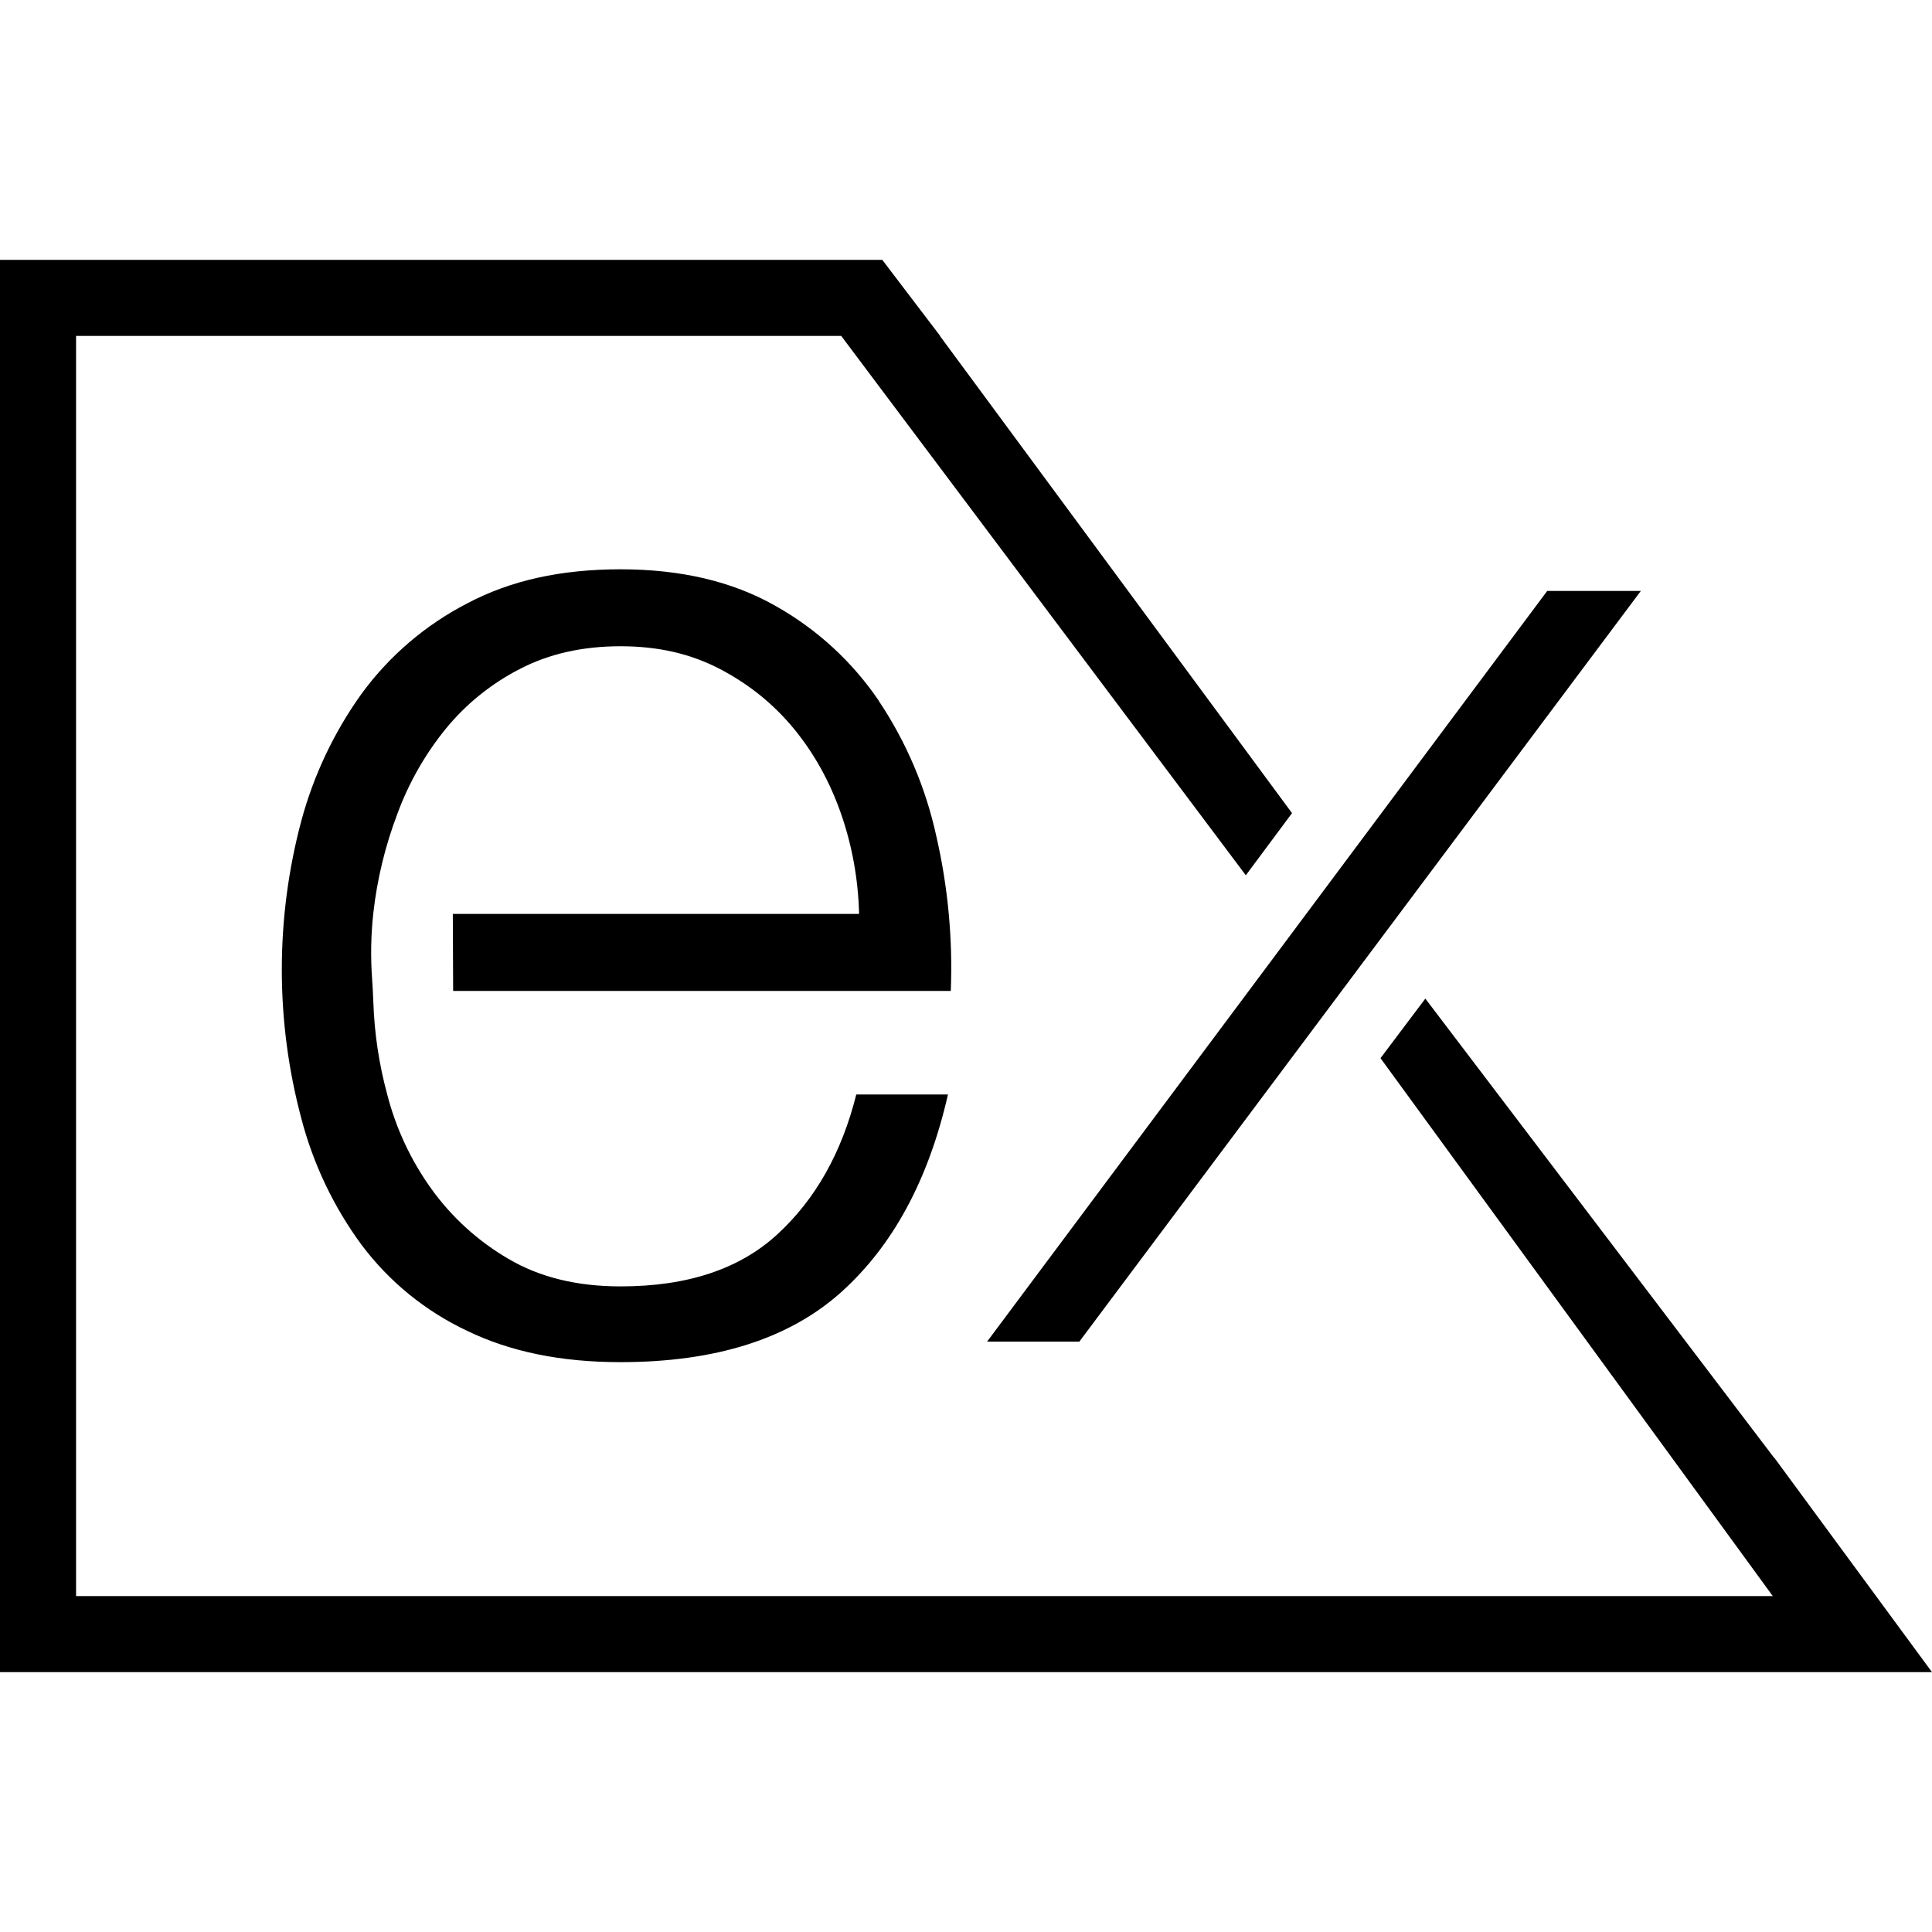
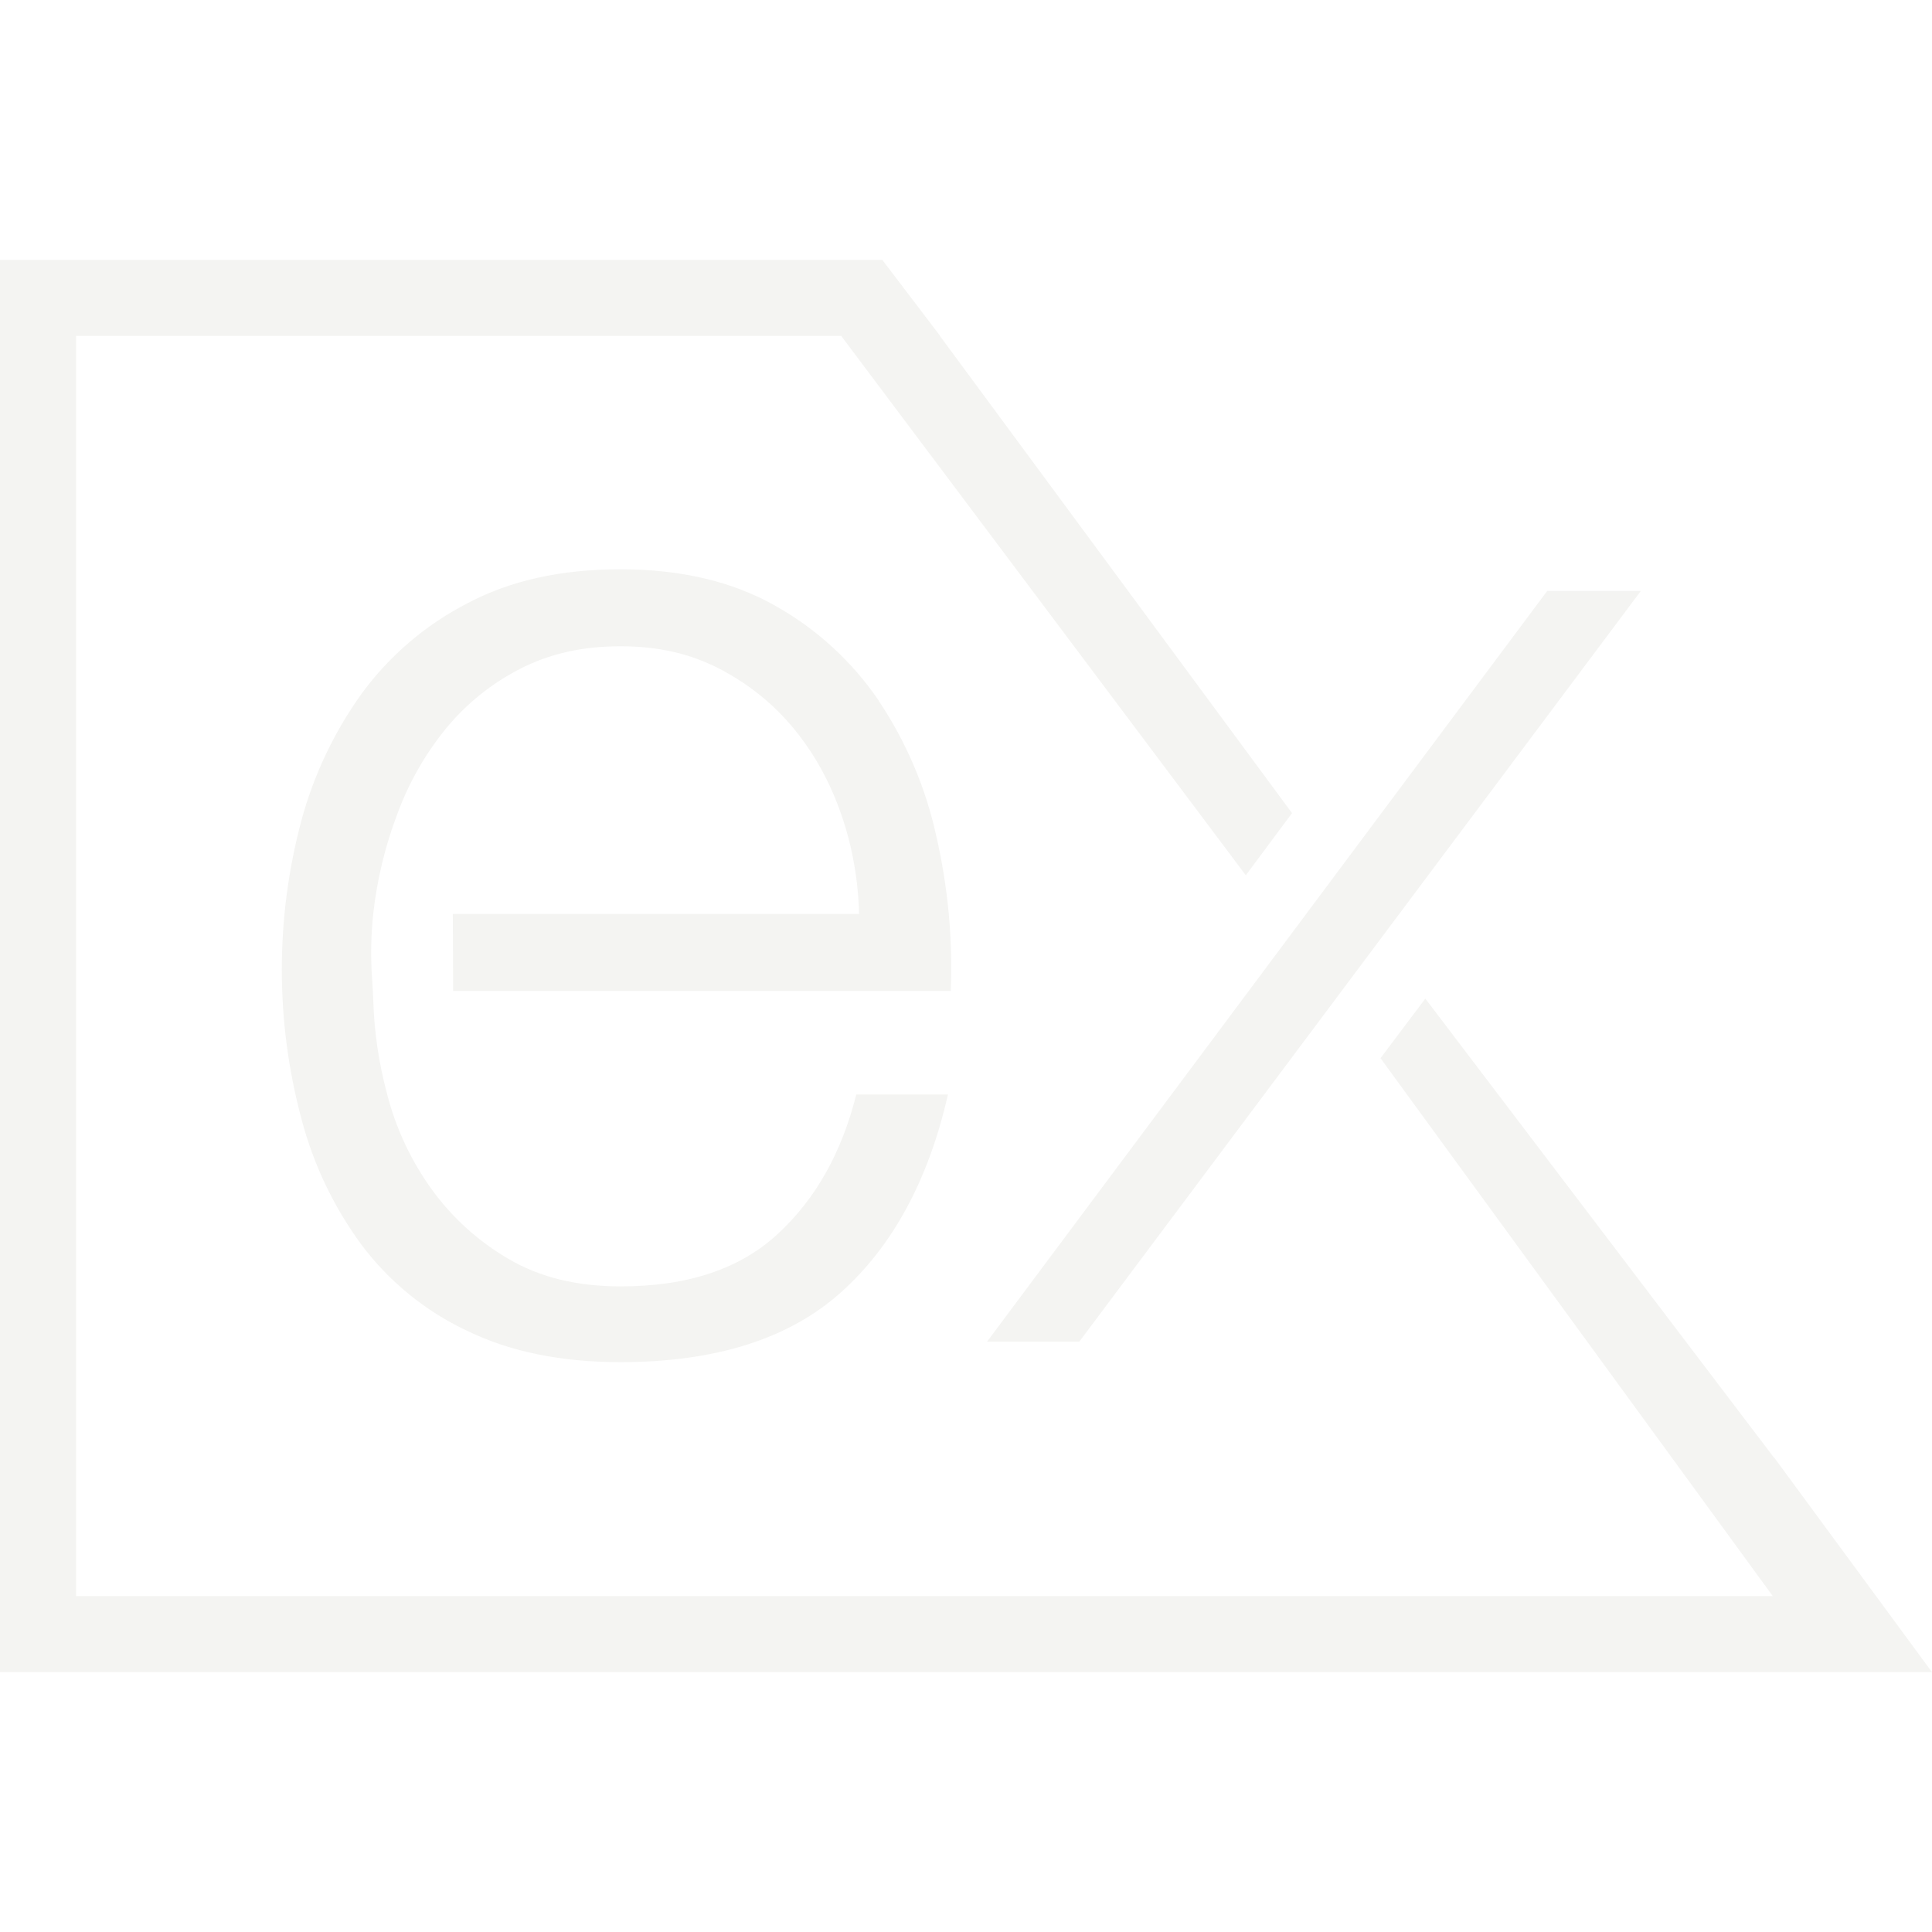
- <svg xmlns="http://www.w3.org/2000/svg" fill="#000000" role="img" viewBox="0 0 24 24">
+ <svg xmlns="http://www.w3.org/2000/svg" fill="#F4F4F2" role="img" viewBox="0 0 24 24">
  <path d="M12.262 16.666h1.146l6.975-9.325H19.22zm9.778 1.441v.004l-4.334-5.706-.557.74 4.873 6.682H.945V4.173h9.505l5.026 6.7.574-.772-4.374-5.928h.003l-.719-.945H0v17.544h24zM10.917 8.705a3.8 3.8 0 0 0-1.292-1.183q-.796-.45-1.916-.45c-.746 0-1.37.14-1.906.424a3.76 3.76 0 0 0-1.31 1.12 4.9 4.9 0 0 0-.75 1.581 7.17 7.17 0 0 0 0 3.696c.148.567.402 1.101.75 1.573a3.5 3.5 0 0 0 1.31 1.066q.803.39 1.906.389 1.77 0 2.739-.868.966-.867 1.328-2.457h-1.139q-.271 1.084-.977 1.734-.704.651-1.952.65-.812 0-1.392-.342a3.1 3.1 0 0 1-.957-.869 3.5 3.5 0 0 1-.551-1.182 5 5 0 0 1-.17-1.133 9 9 0 0 0-.015-.286 4.5 4.5 0 0 1 .015-.829c.047-.418.147-.83.296-1.223A3.7 3.7 0 0 1 5.54 9.05a2.9 2.9 0 0 1 .922-.742q.541-.28 1.246-.28c.47 0 .869.093 1.23.28q.541.281.922.742.379.461.587 1.057t.225 1.246H5.625l.004.957h6.182a7.3 7.3 0 0 0-.18-1.924 4.9 4.9 0 0 0-.715-1.68z" />
</svg>
